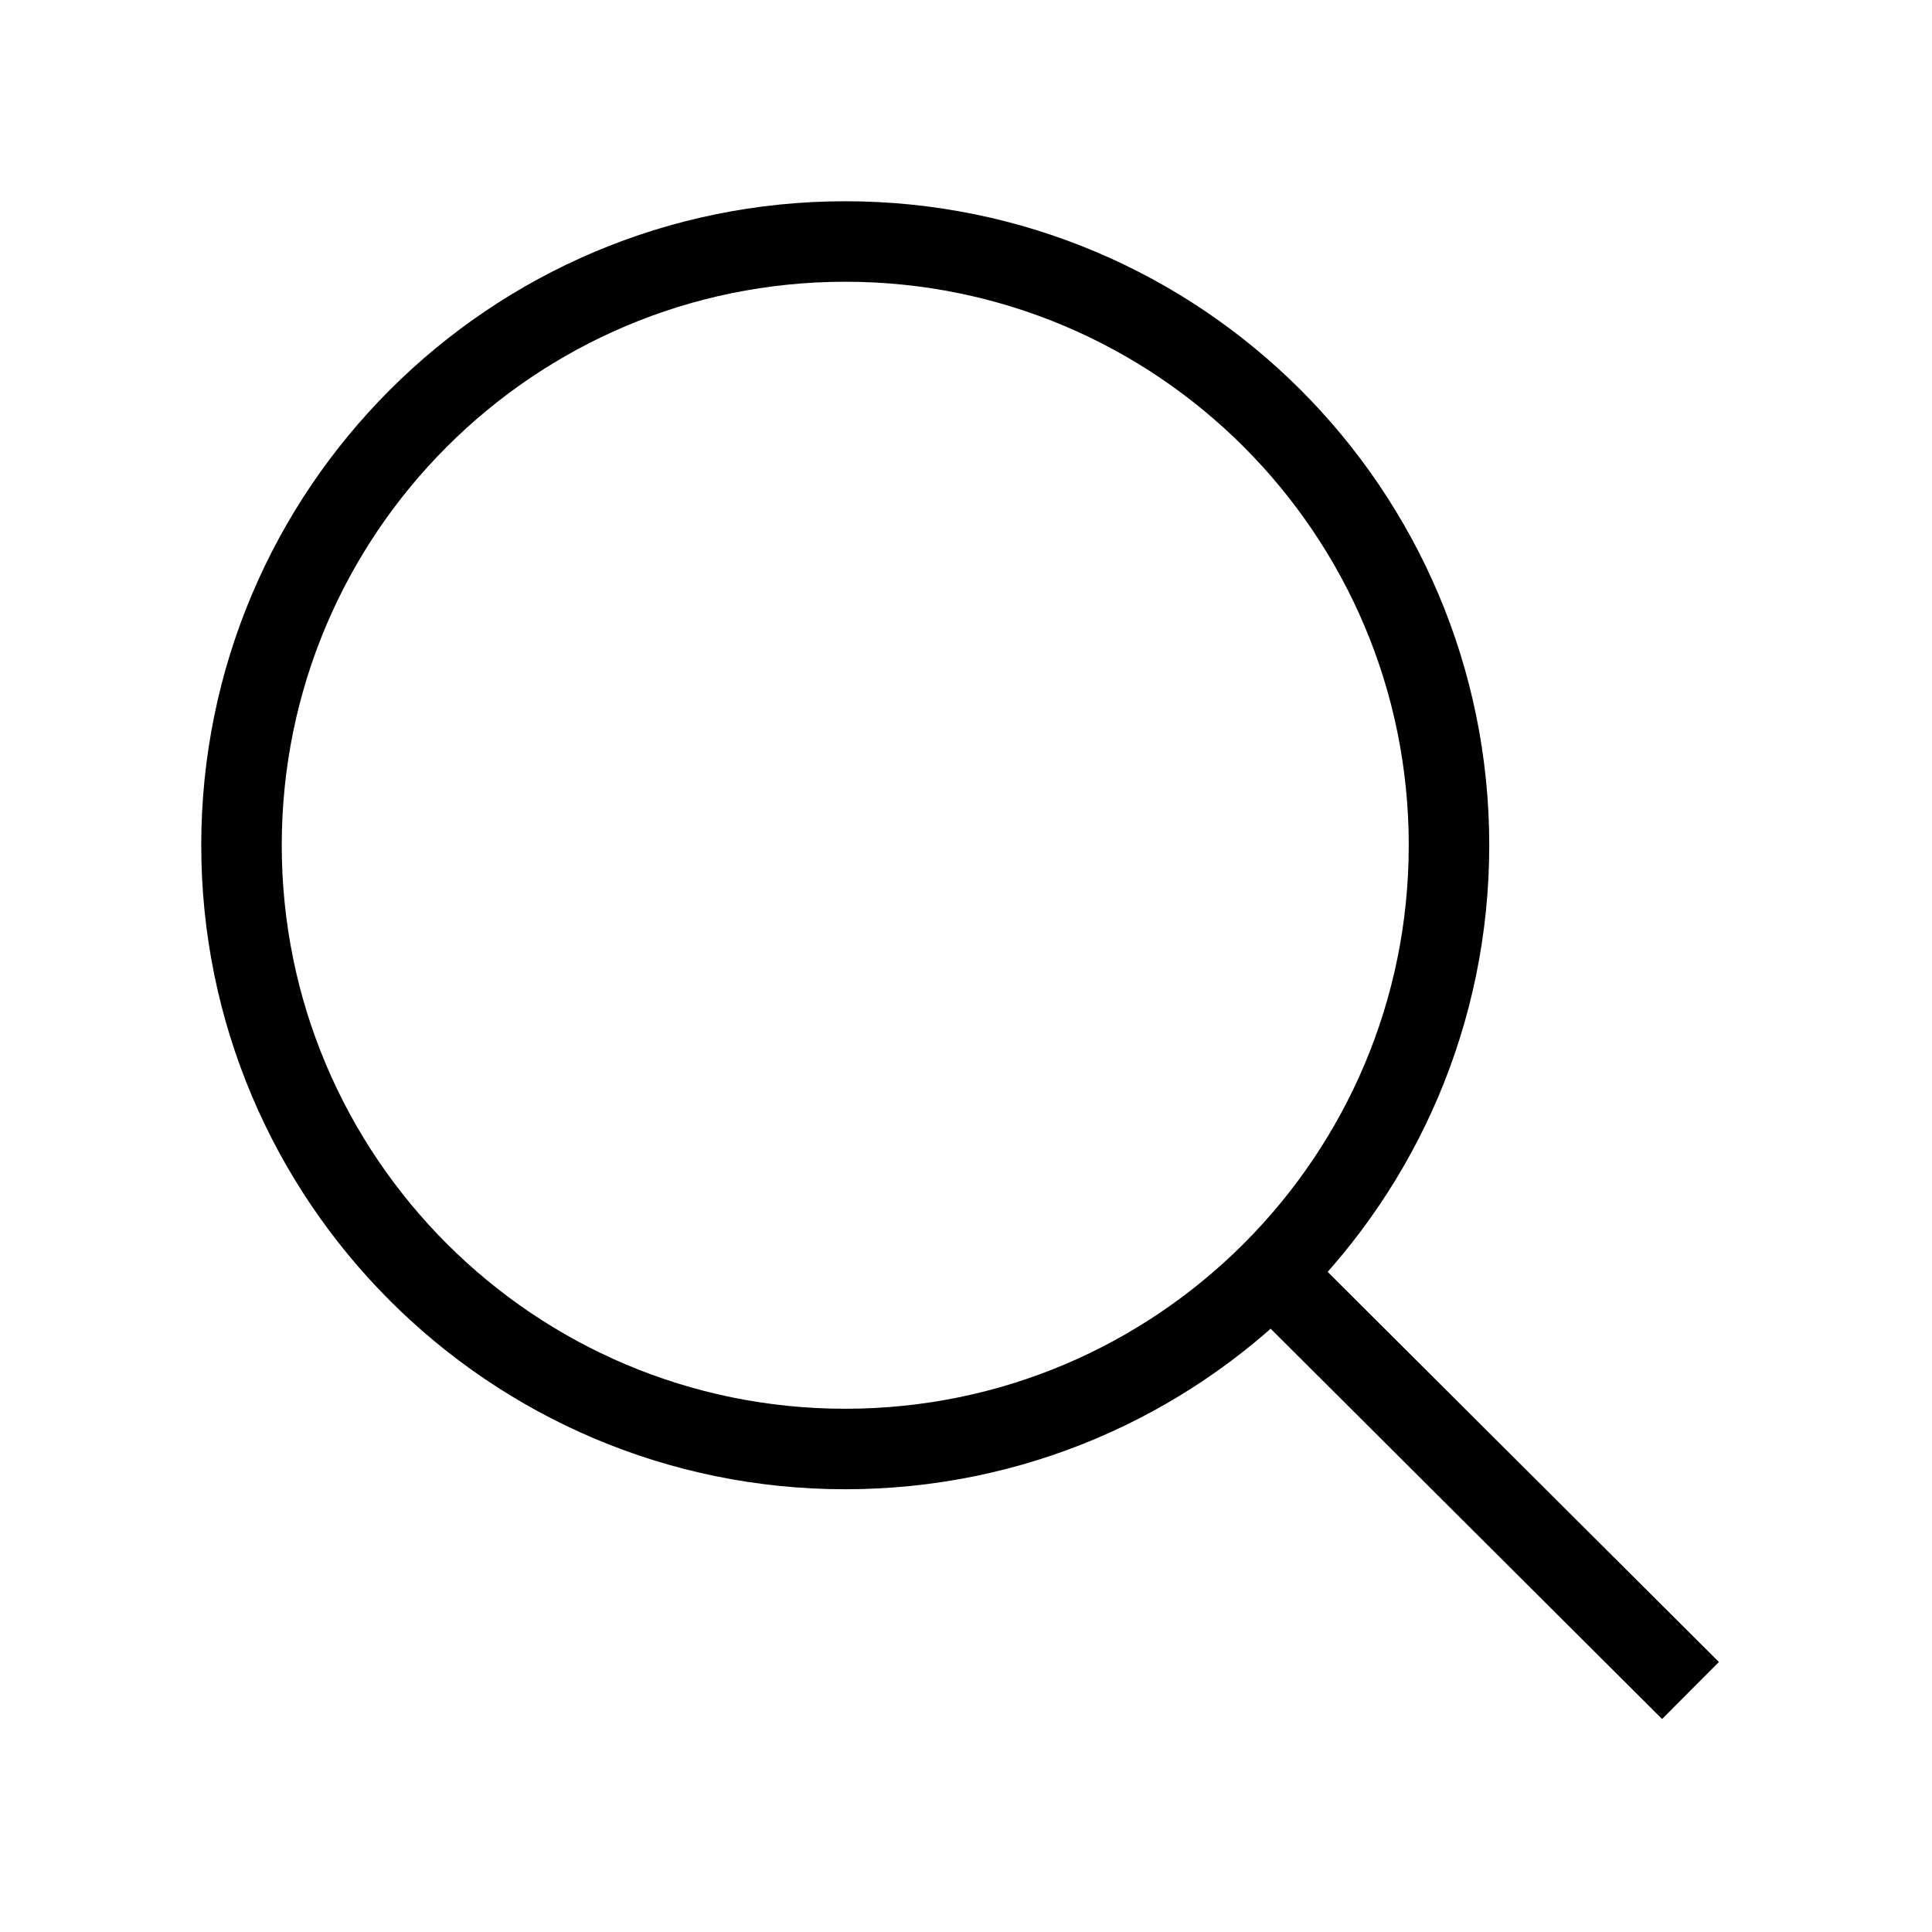
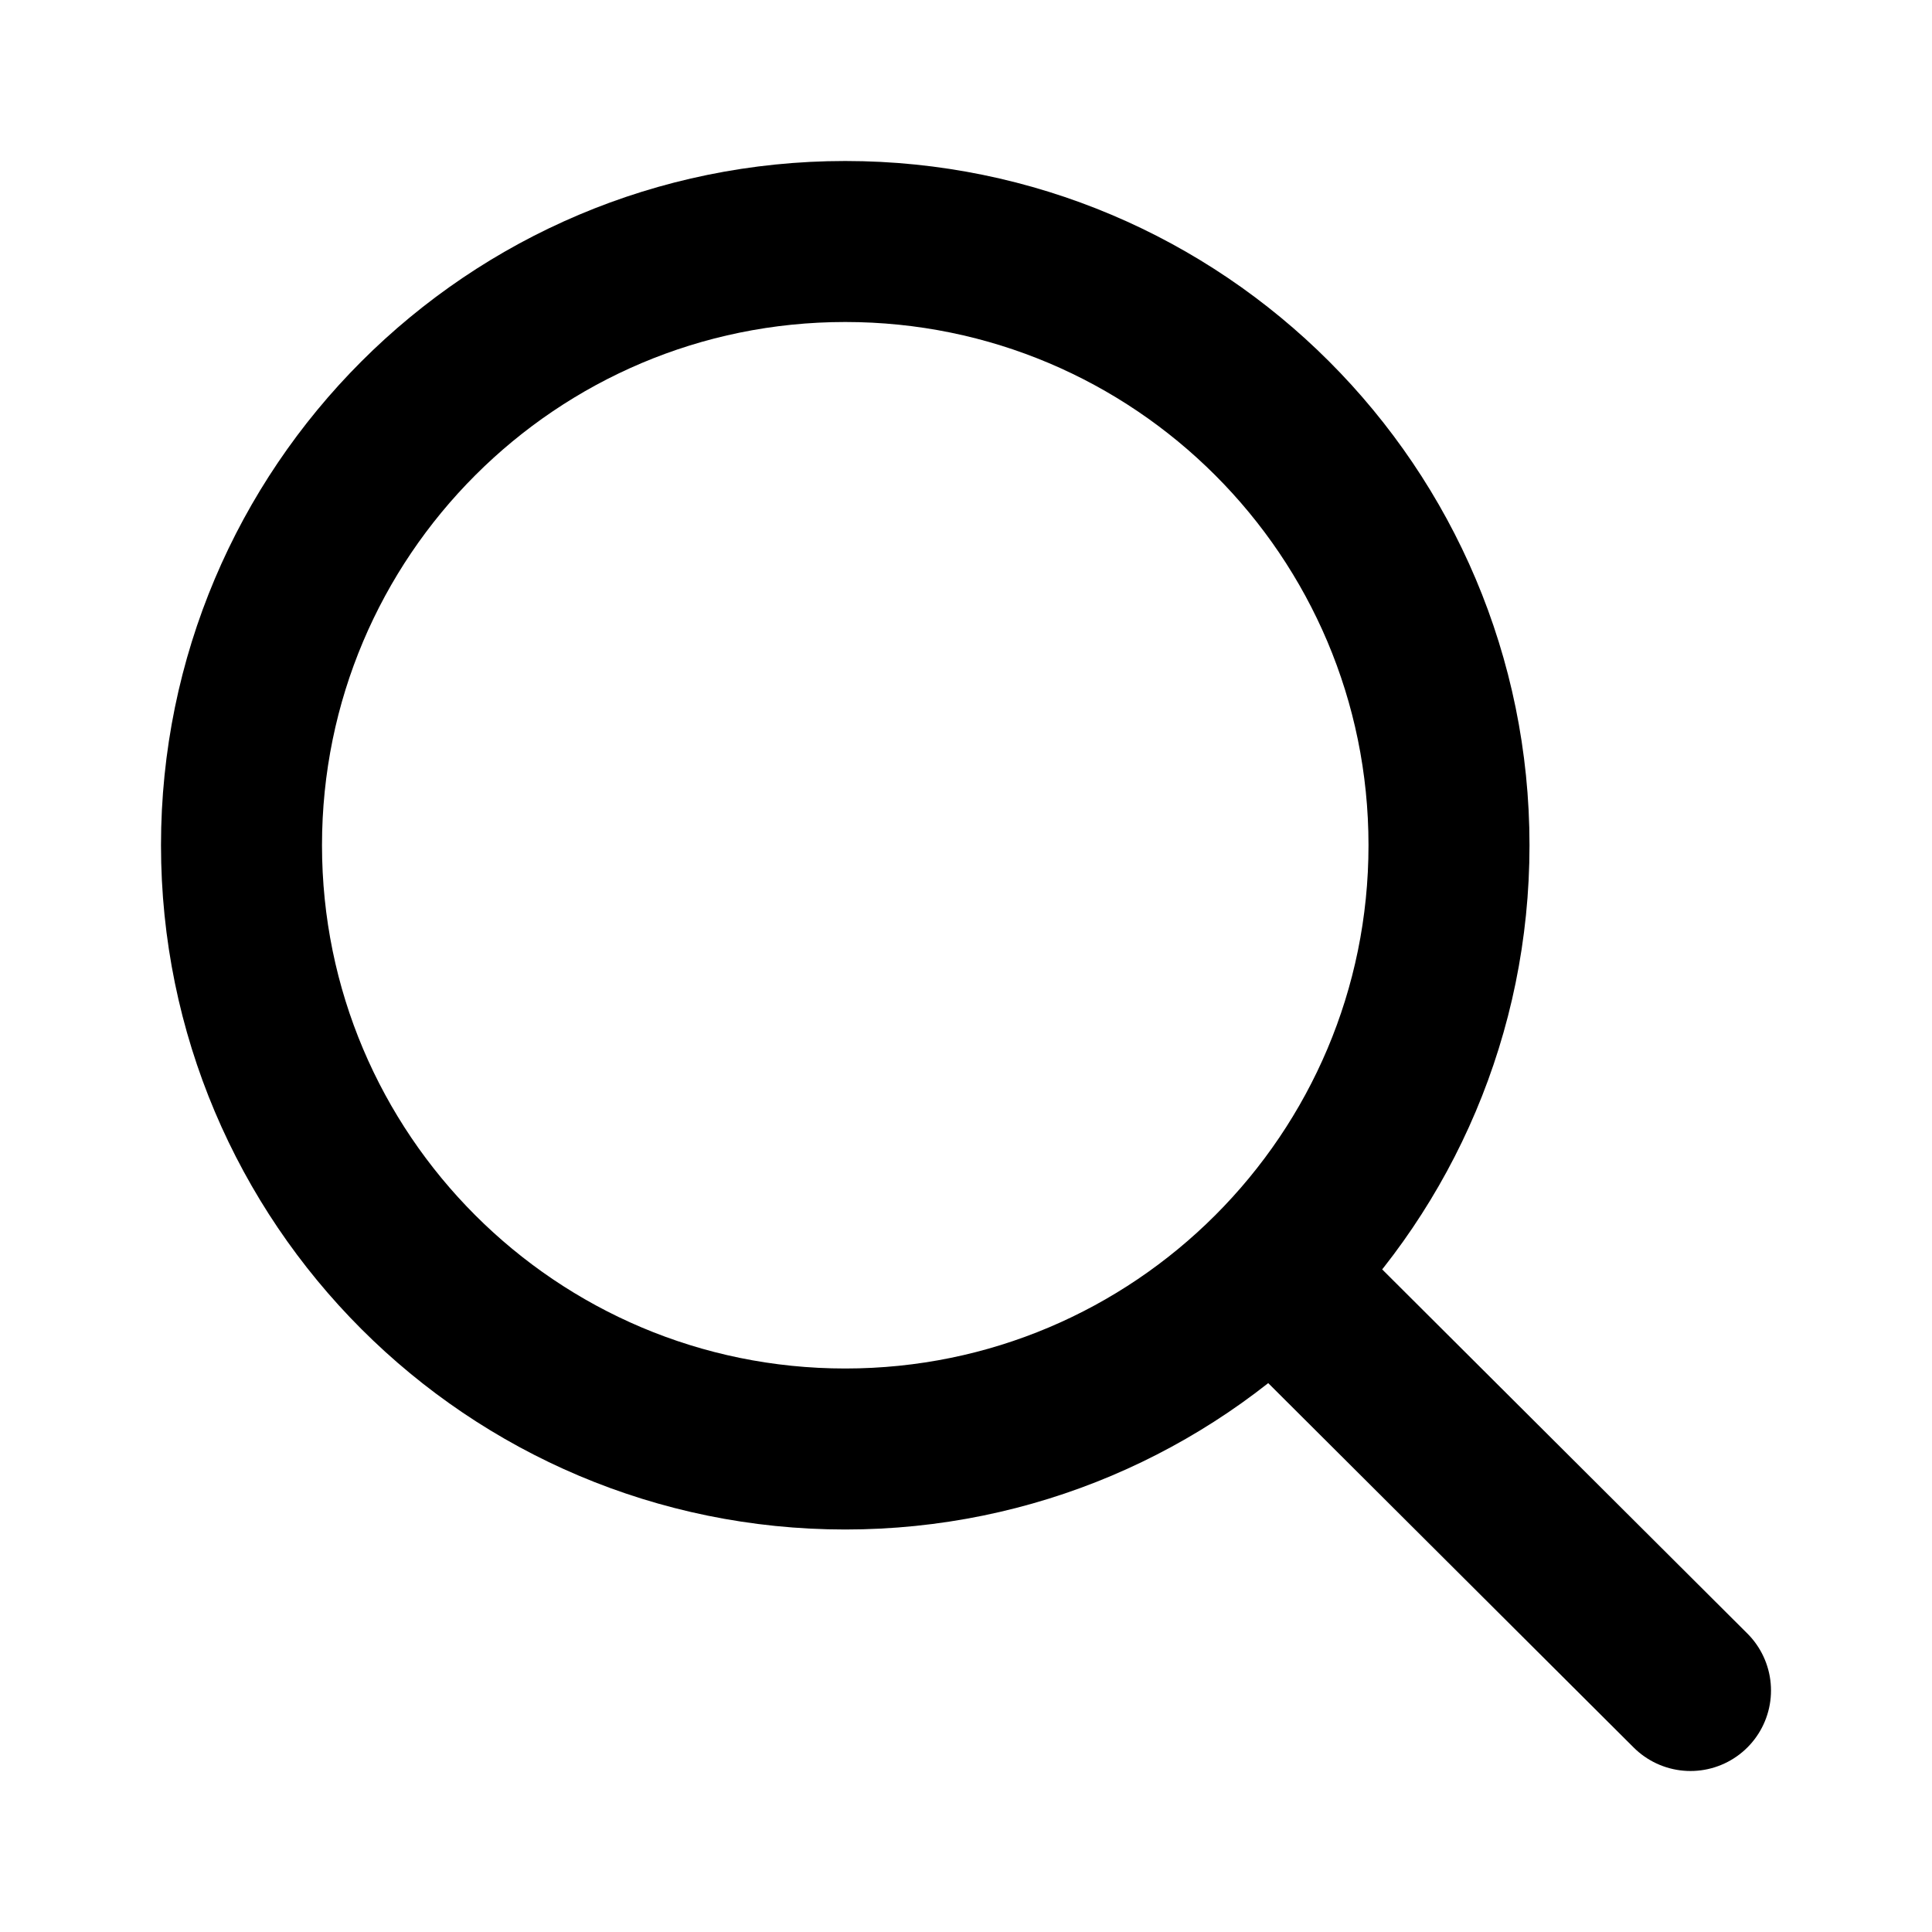
<svg xmlns="http://www.w3.org/2000/svg" width="800px" height="800px" viewBox="0 0 24 24" fill="none">
-   <path d="M15.796 15.811L21 21M18 10.5C18 14.642 14.642 18 10.5 18C6.358 18 3 14.642 3 10.5C3 6.358 6.358 3 10.5 3C14.642 3 18 6.358 18 10.5Z" stroke="#000000" strokeWidth="2" strokeLinecap="round" strokeLinejoin="round" />
+   <path d="M15.796 15.811L21 21M18 10.5C18 14.642 14.642 18 10.5 18C6.358 18 3 14.642 3 10.5C3 6.358 6.358 3 10.5 3C14.642 3 18 6.358 18 10.5Z" stroke="#000000" stroke-width="2" stroke-linecap="round" stroke-linejoin="round" />
</svg>
